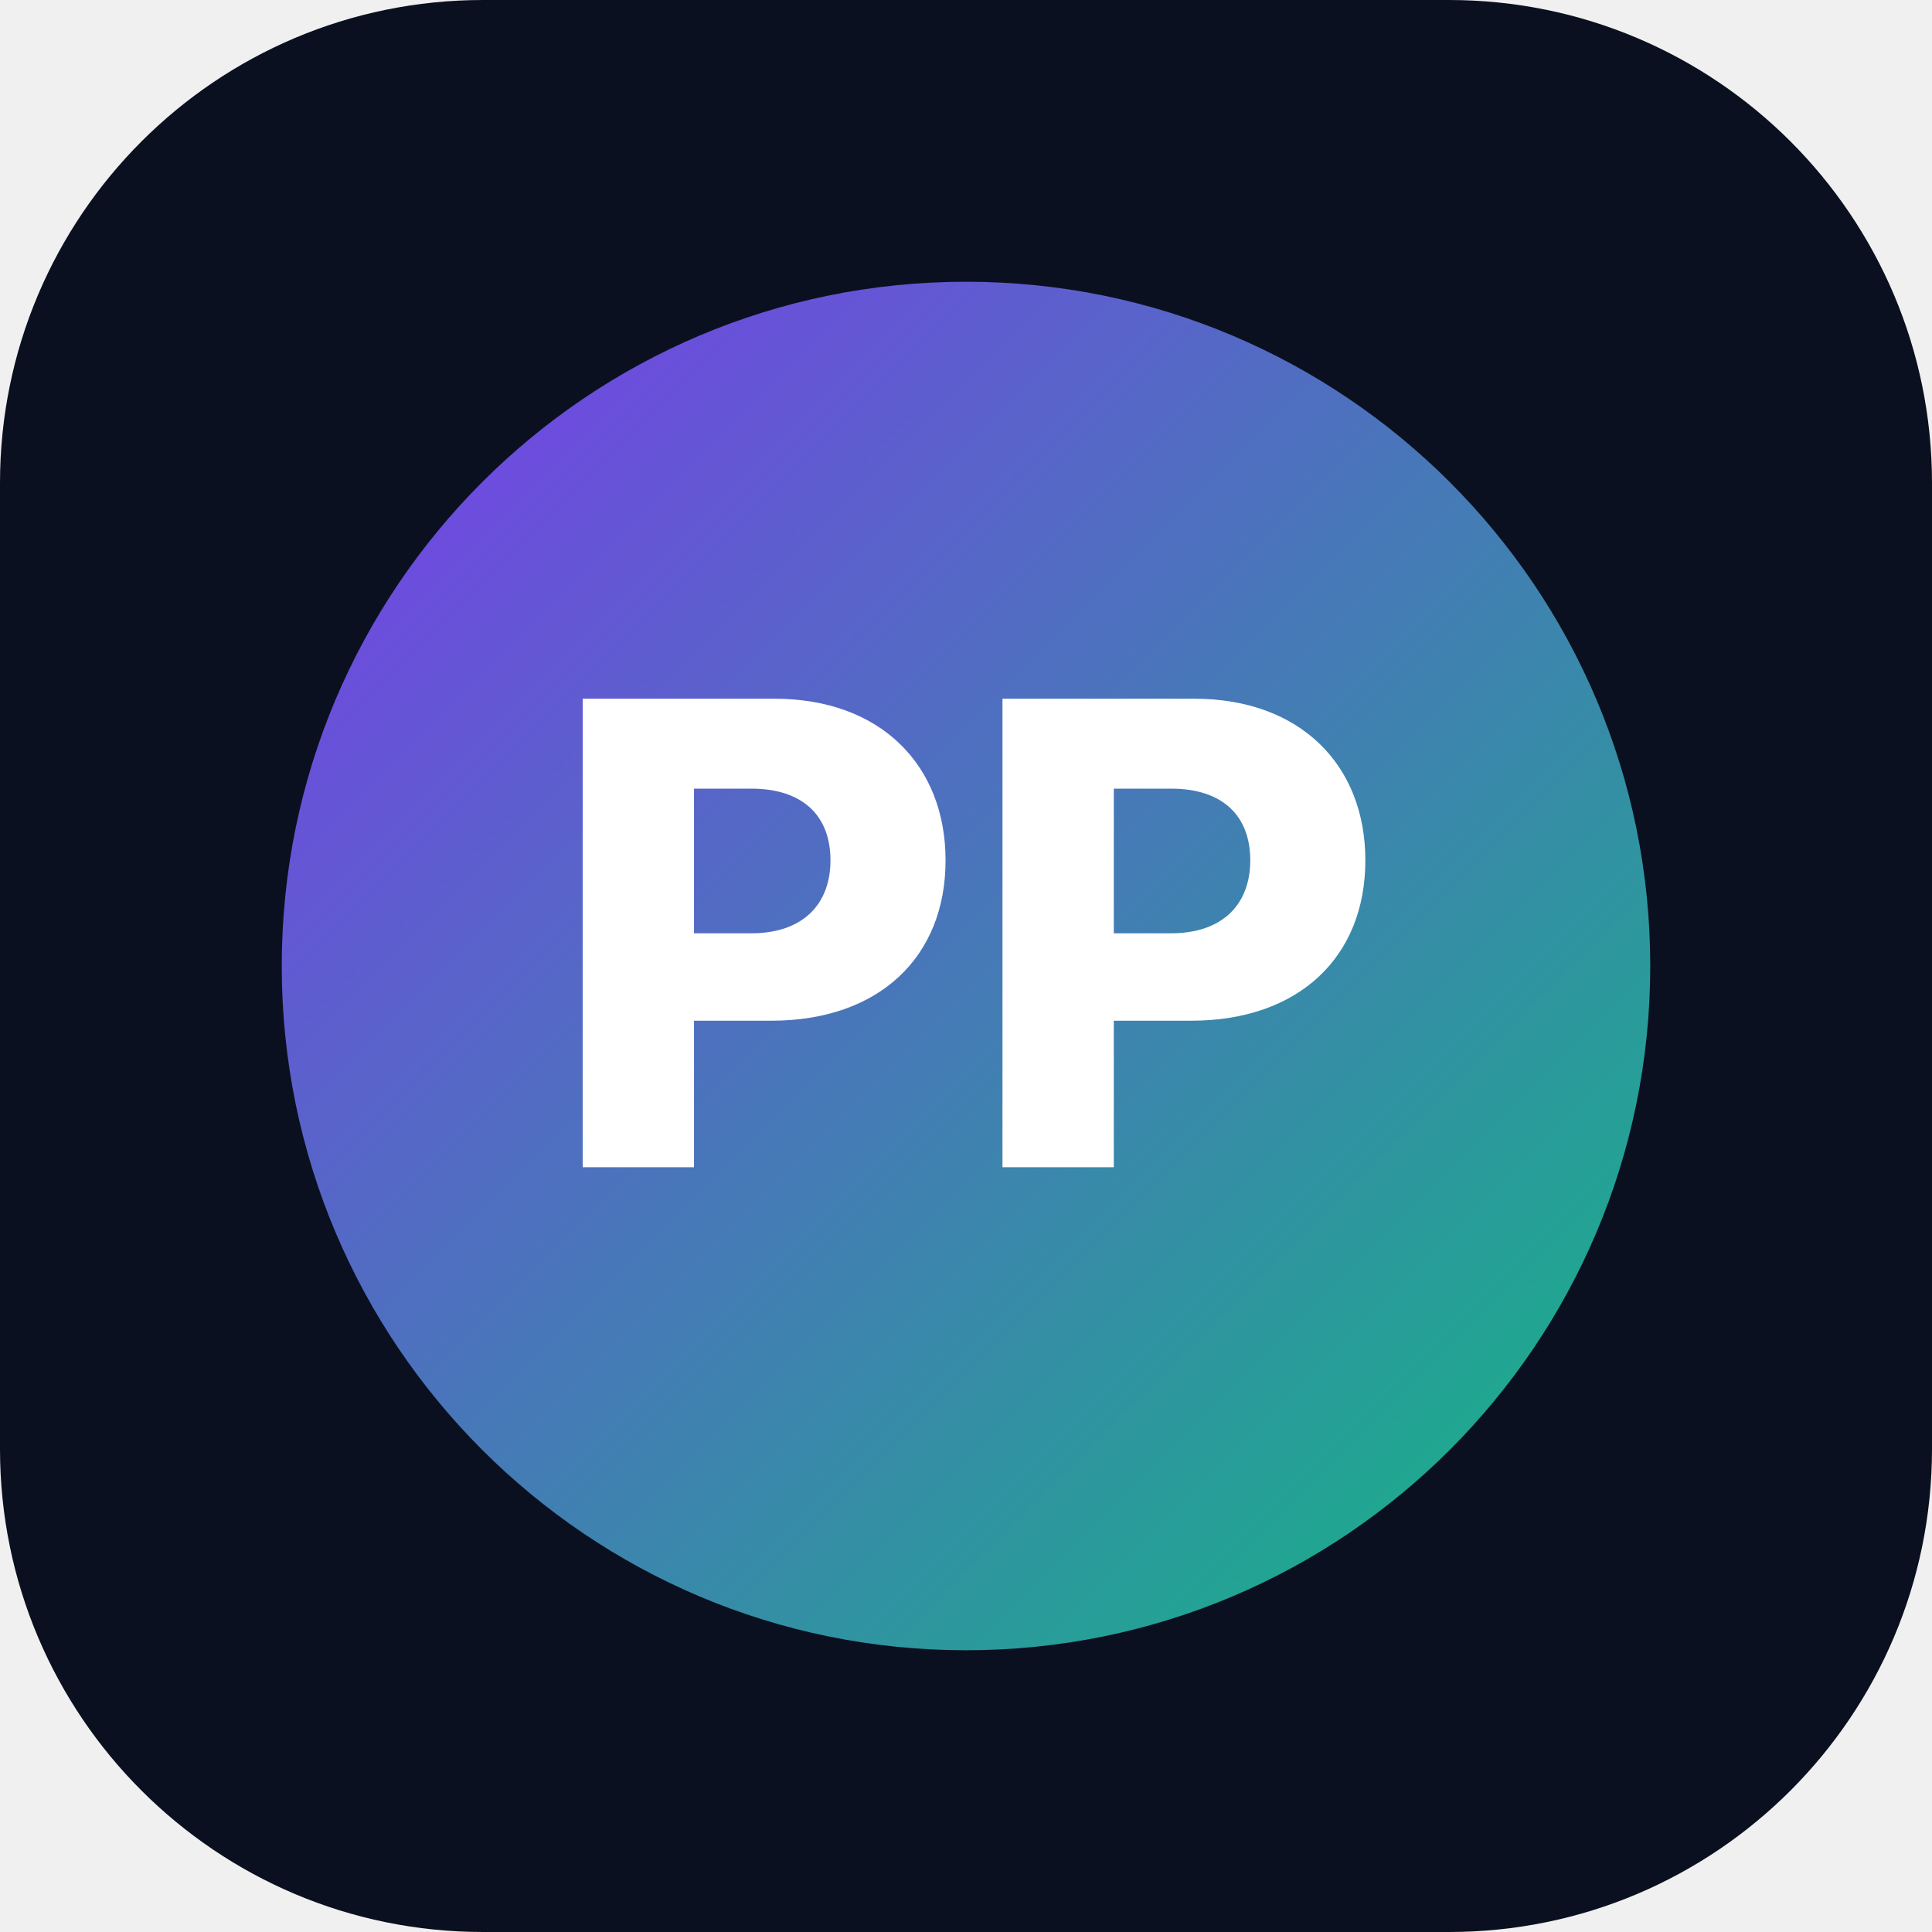
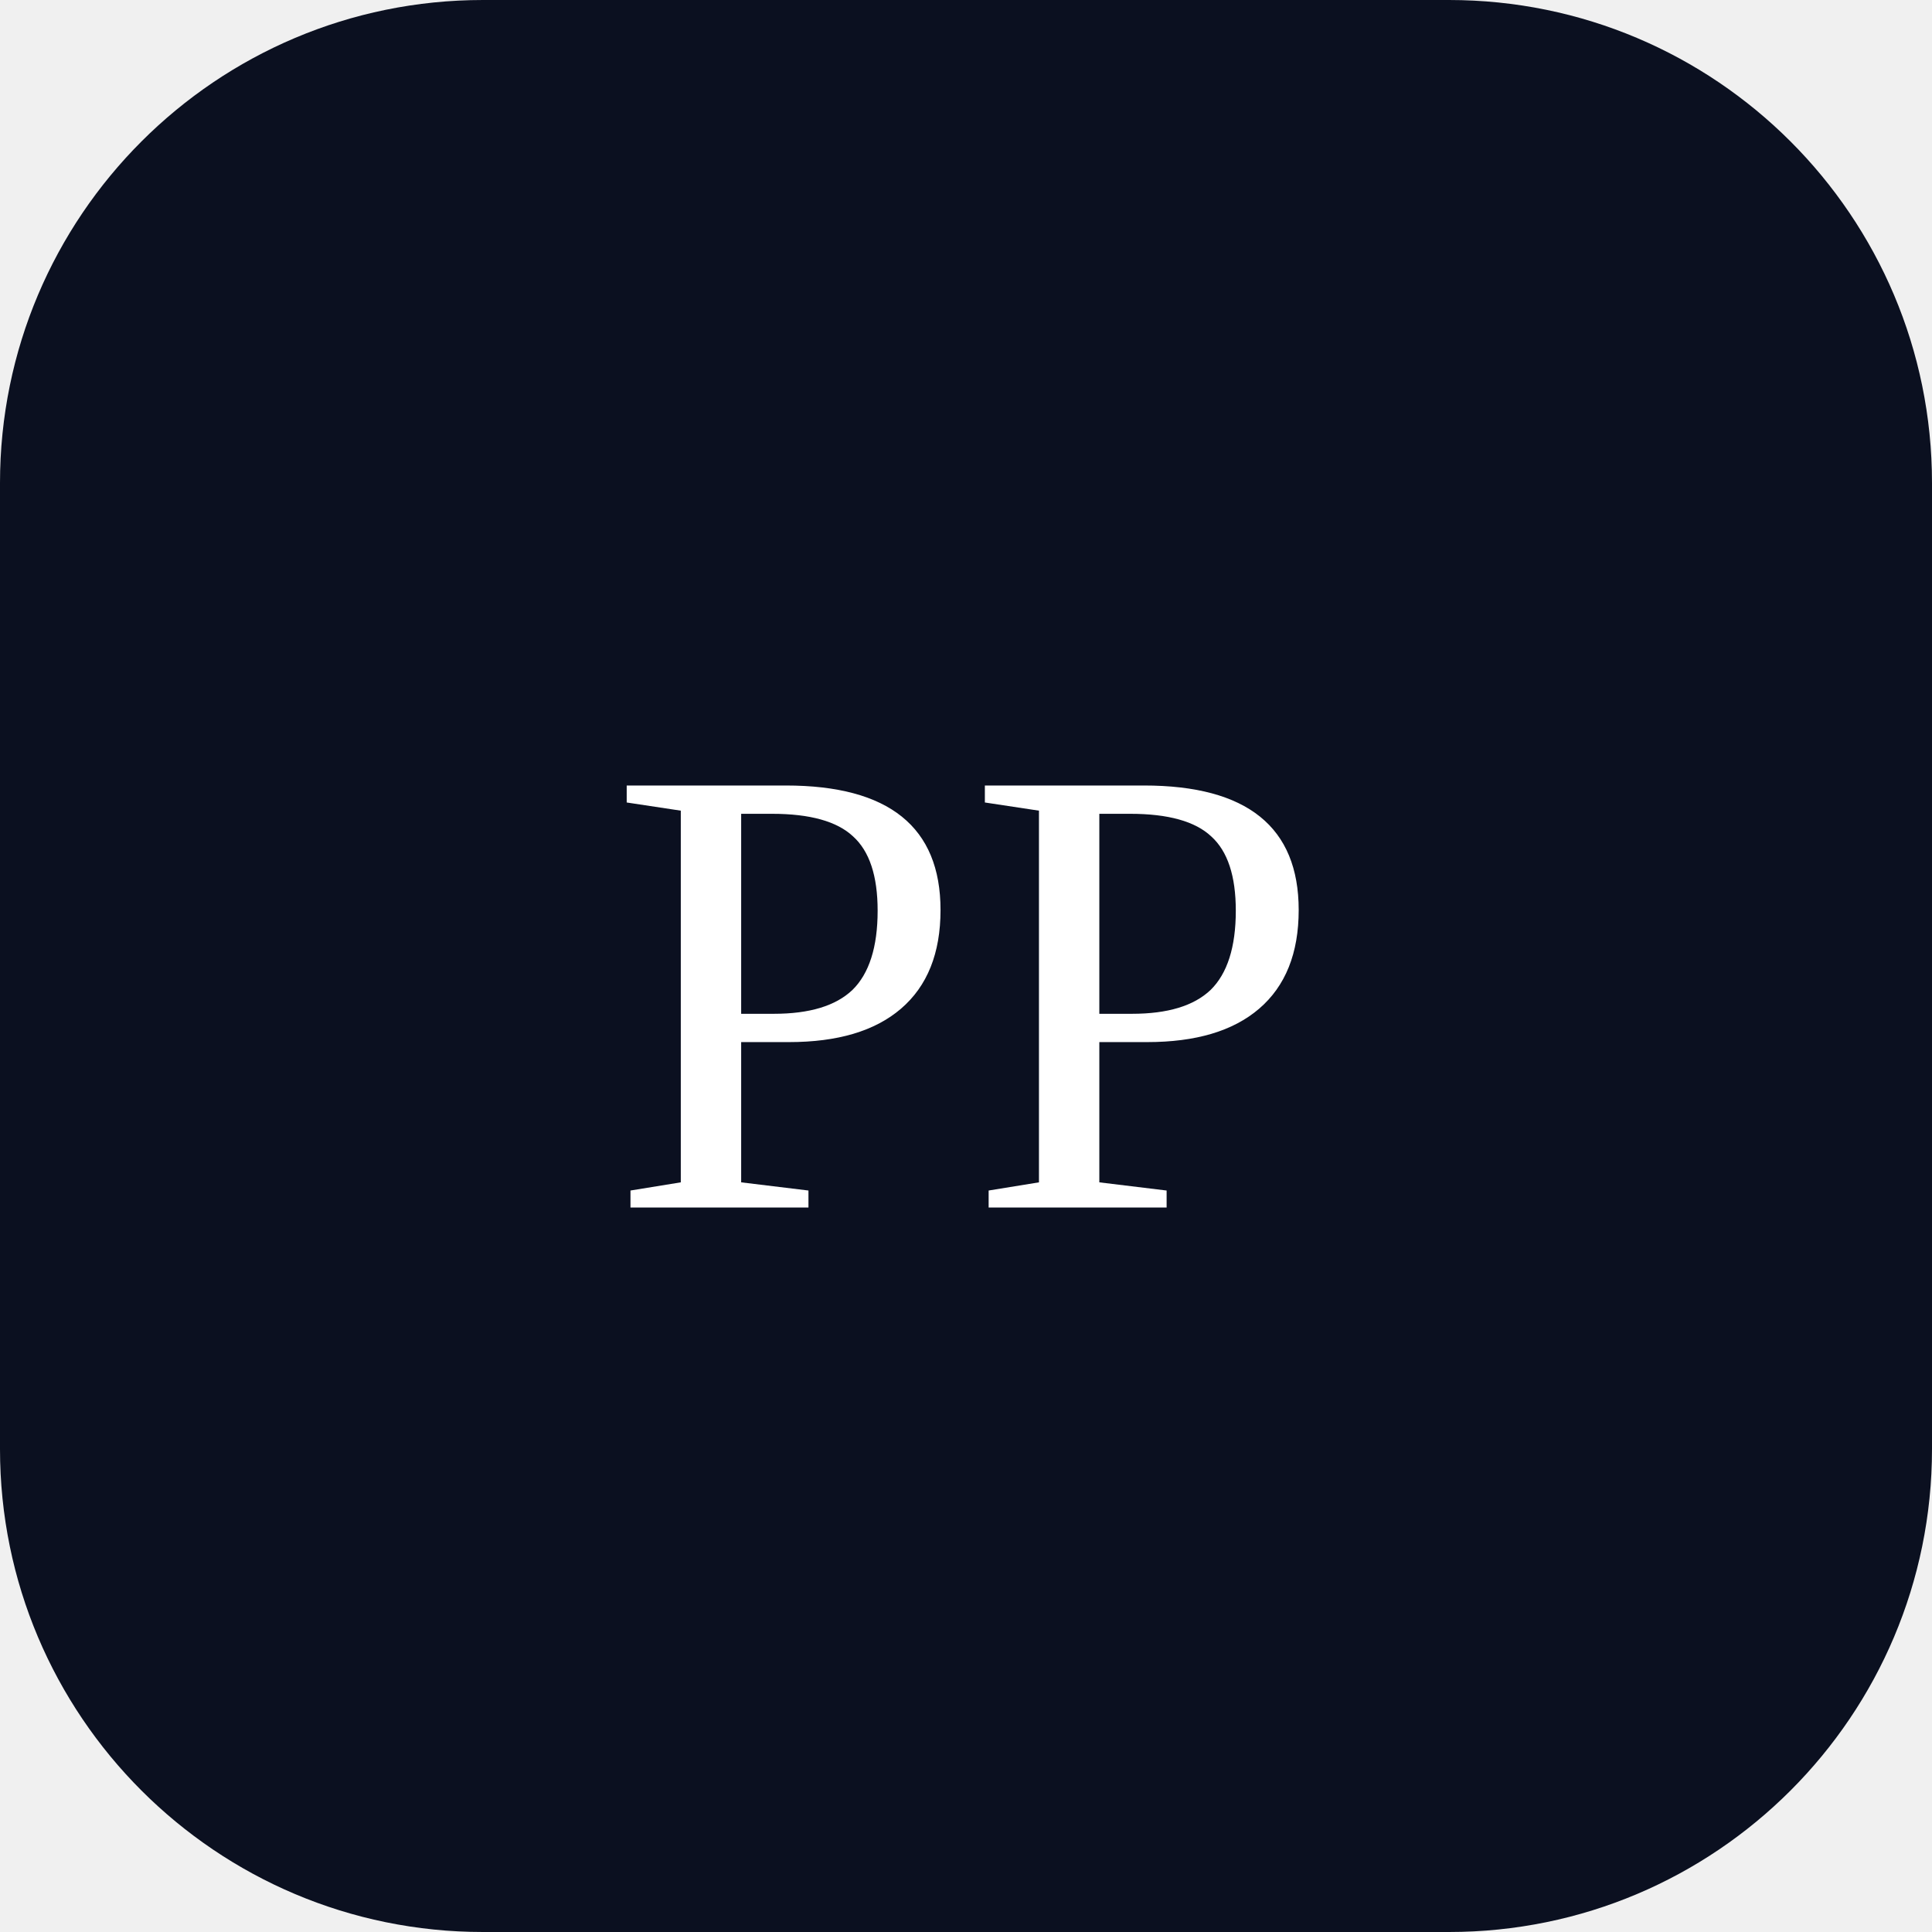
<svg xmlns="http://www.w3.org/2000/svg" viewBox="0 0 48 48">
-   <defs>
-     <linearGradient id="g" x1="0" y1="0" x2="1" y2="1">
-       <stop offset="0" stop-color="#7c3aed" />
-       <stop offset="1" stop-color="#10b981" />
-     </linearGradient>
-   </defs>
  <rect width="48" height="48" rx="12" fill="#0b1020" />
-   <circle cx="24" cy="24" r="17" fill="url(#g)" />
-   <text x="24" y="29" font-family="Inter, system-ui, -apple-system, Segoe UI, Roboto, Helvetica, Arial, sans-serif" font-size="16" font-weight="800" text-anchor="middle" fill="#ffffff">PP</text>
+   <text x="24" y="30" font-size="16" text-anchor="middle" fill="#fff">PP</text>
</svg>
